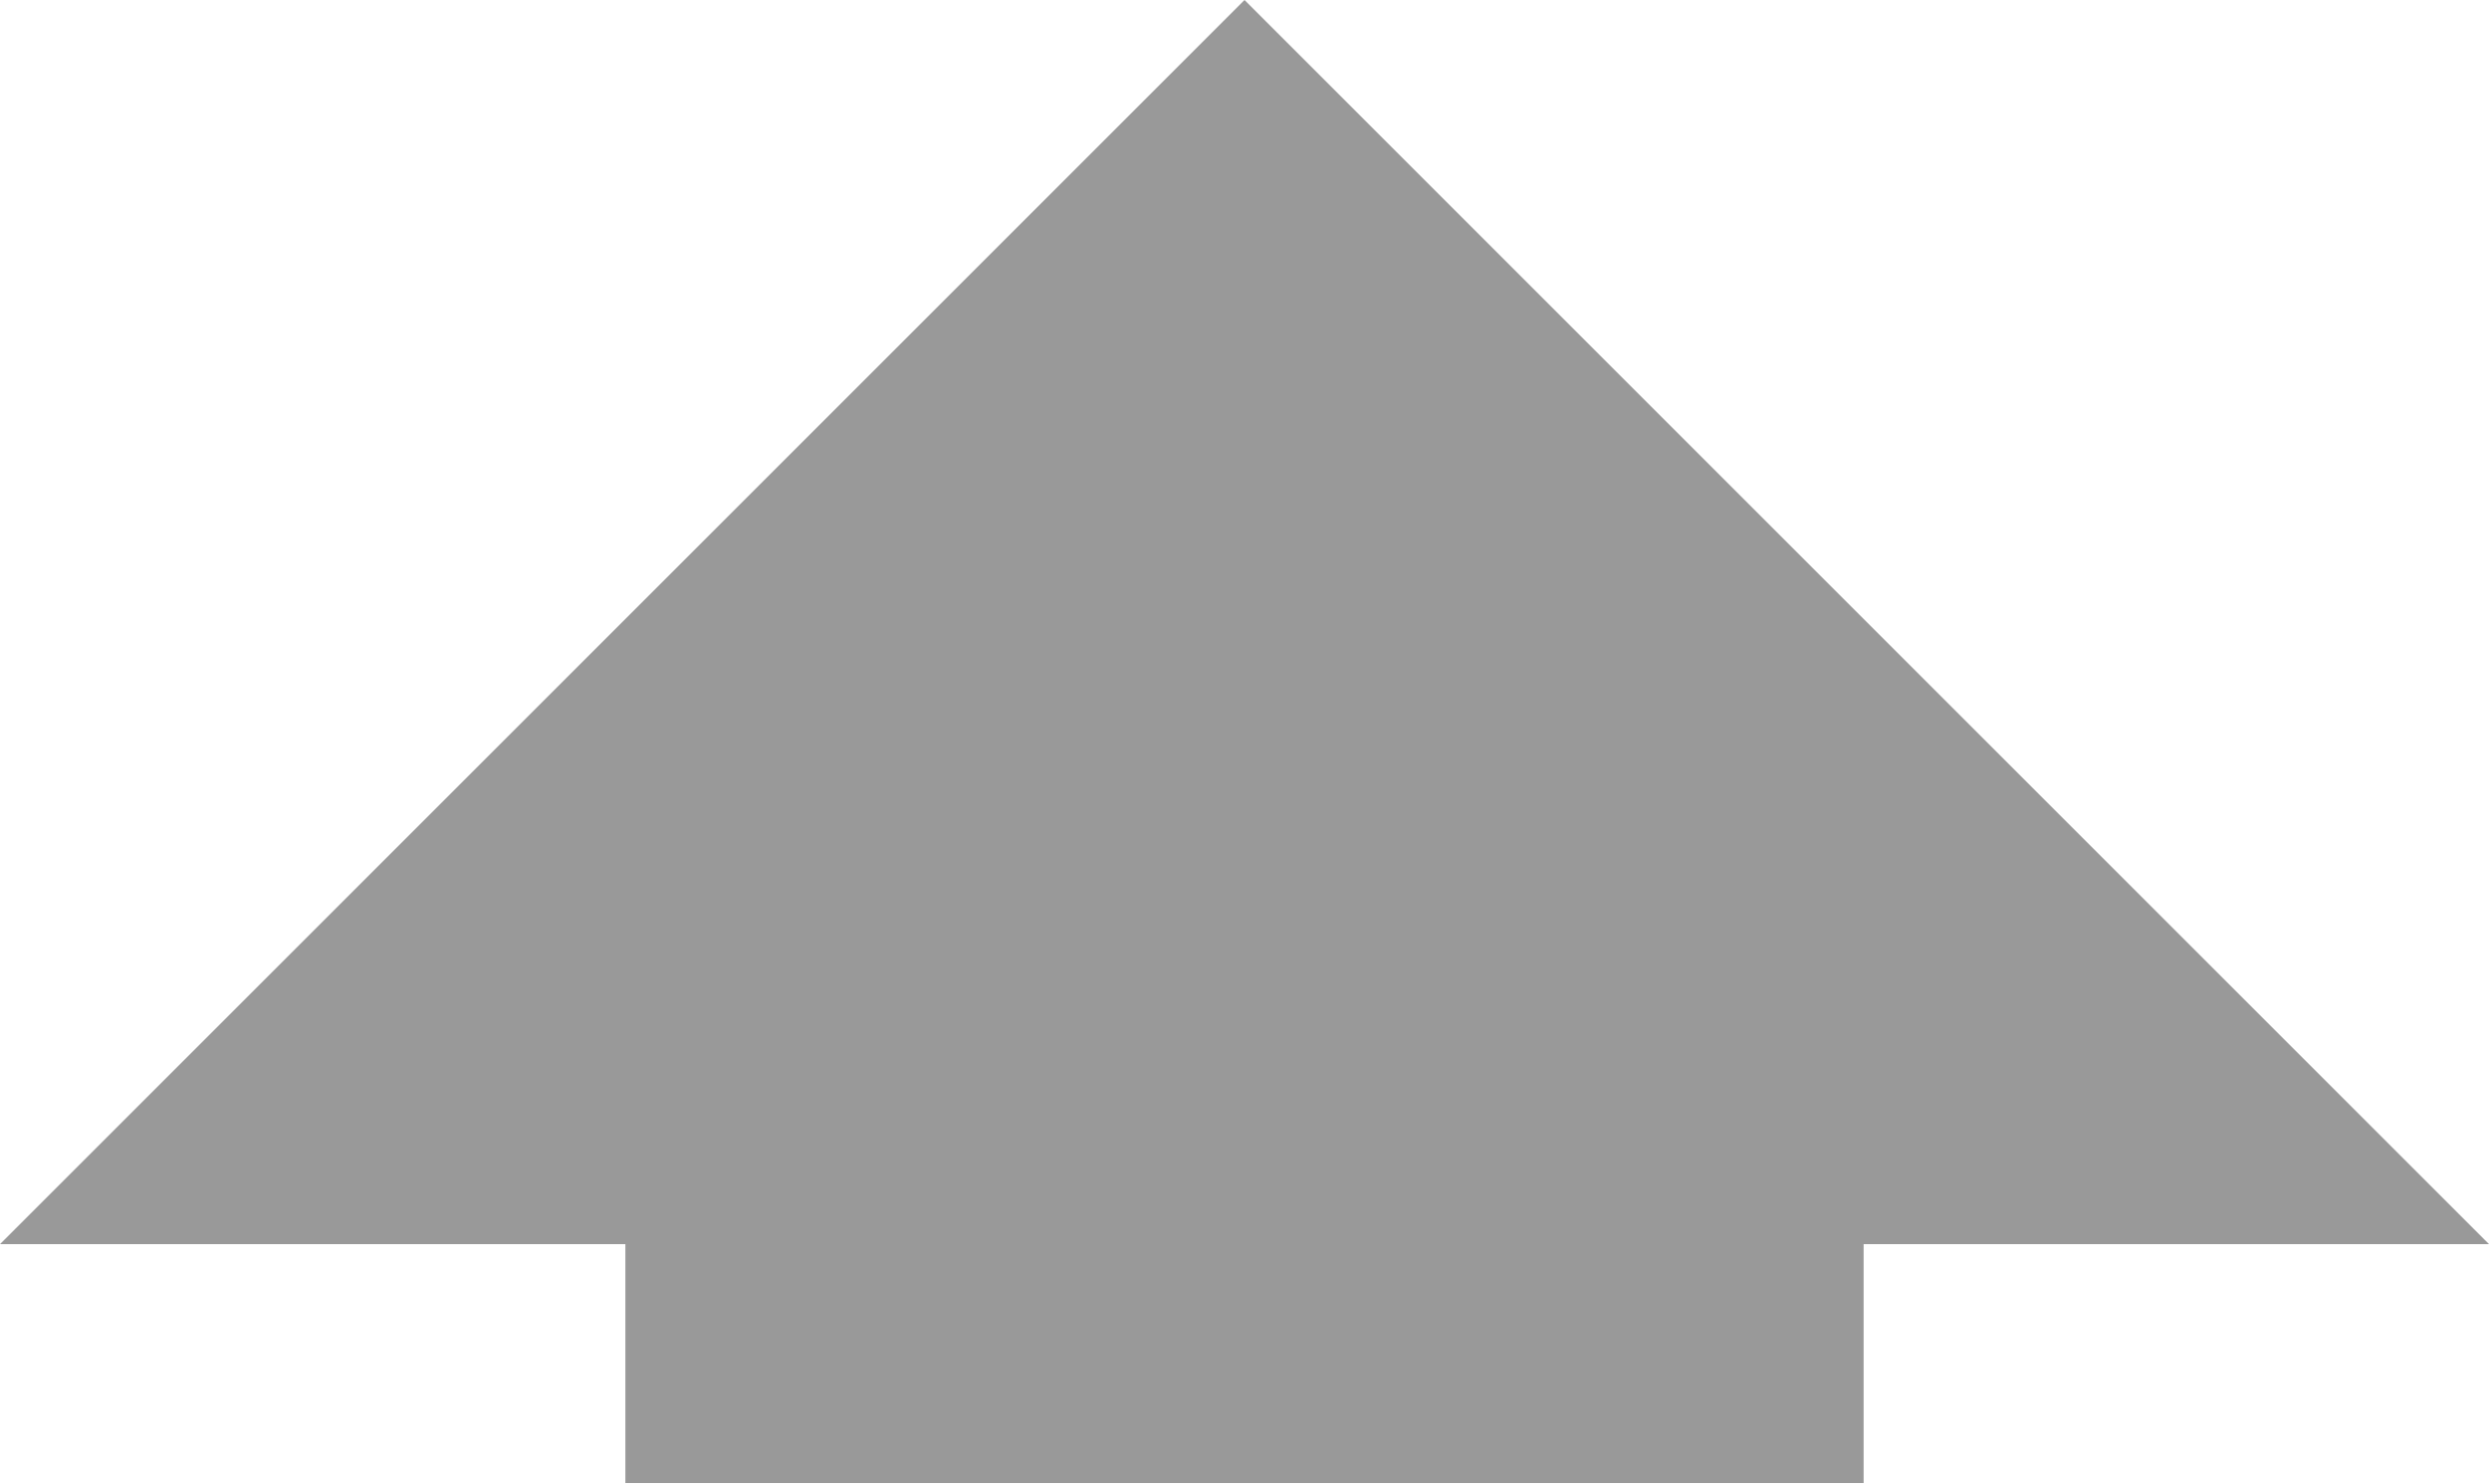
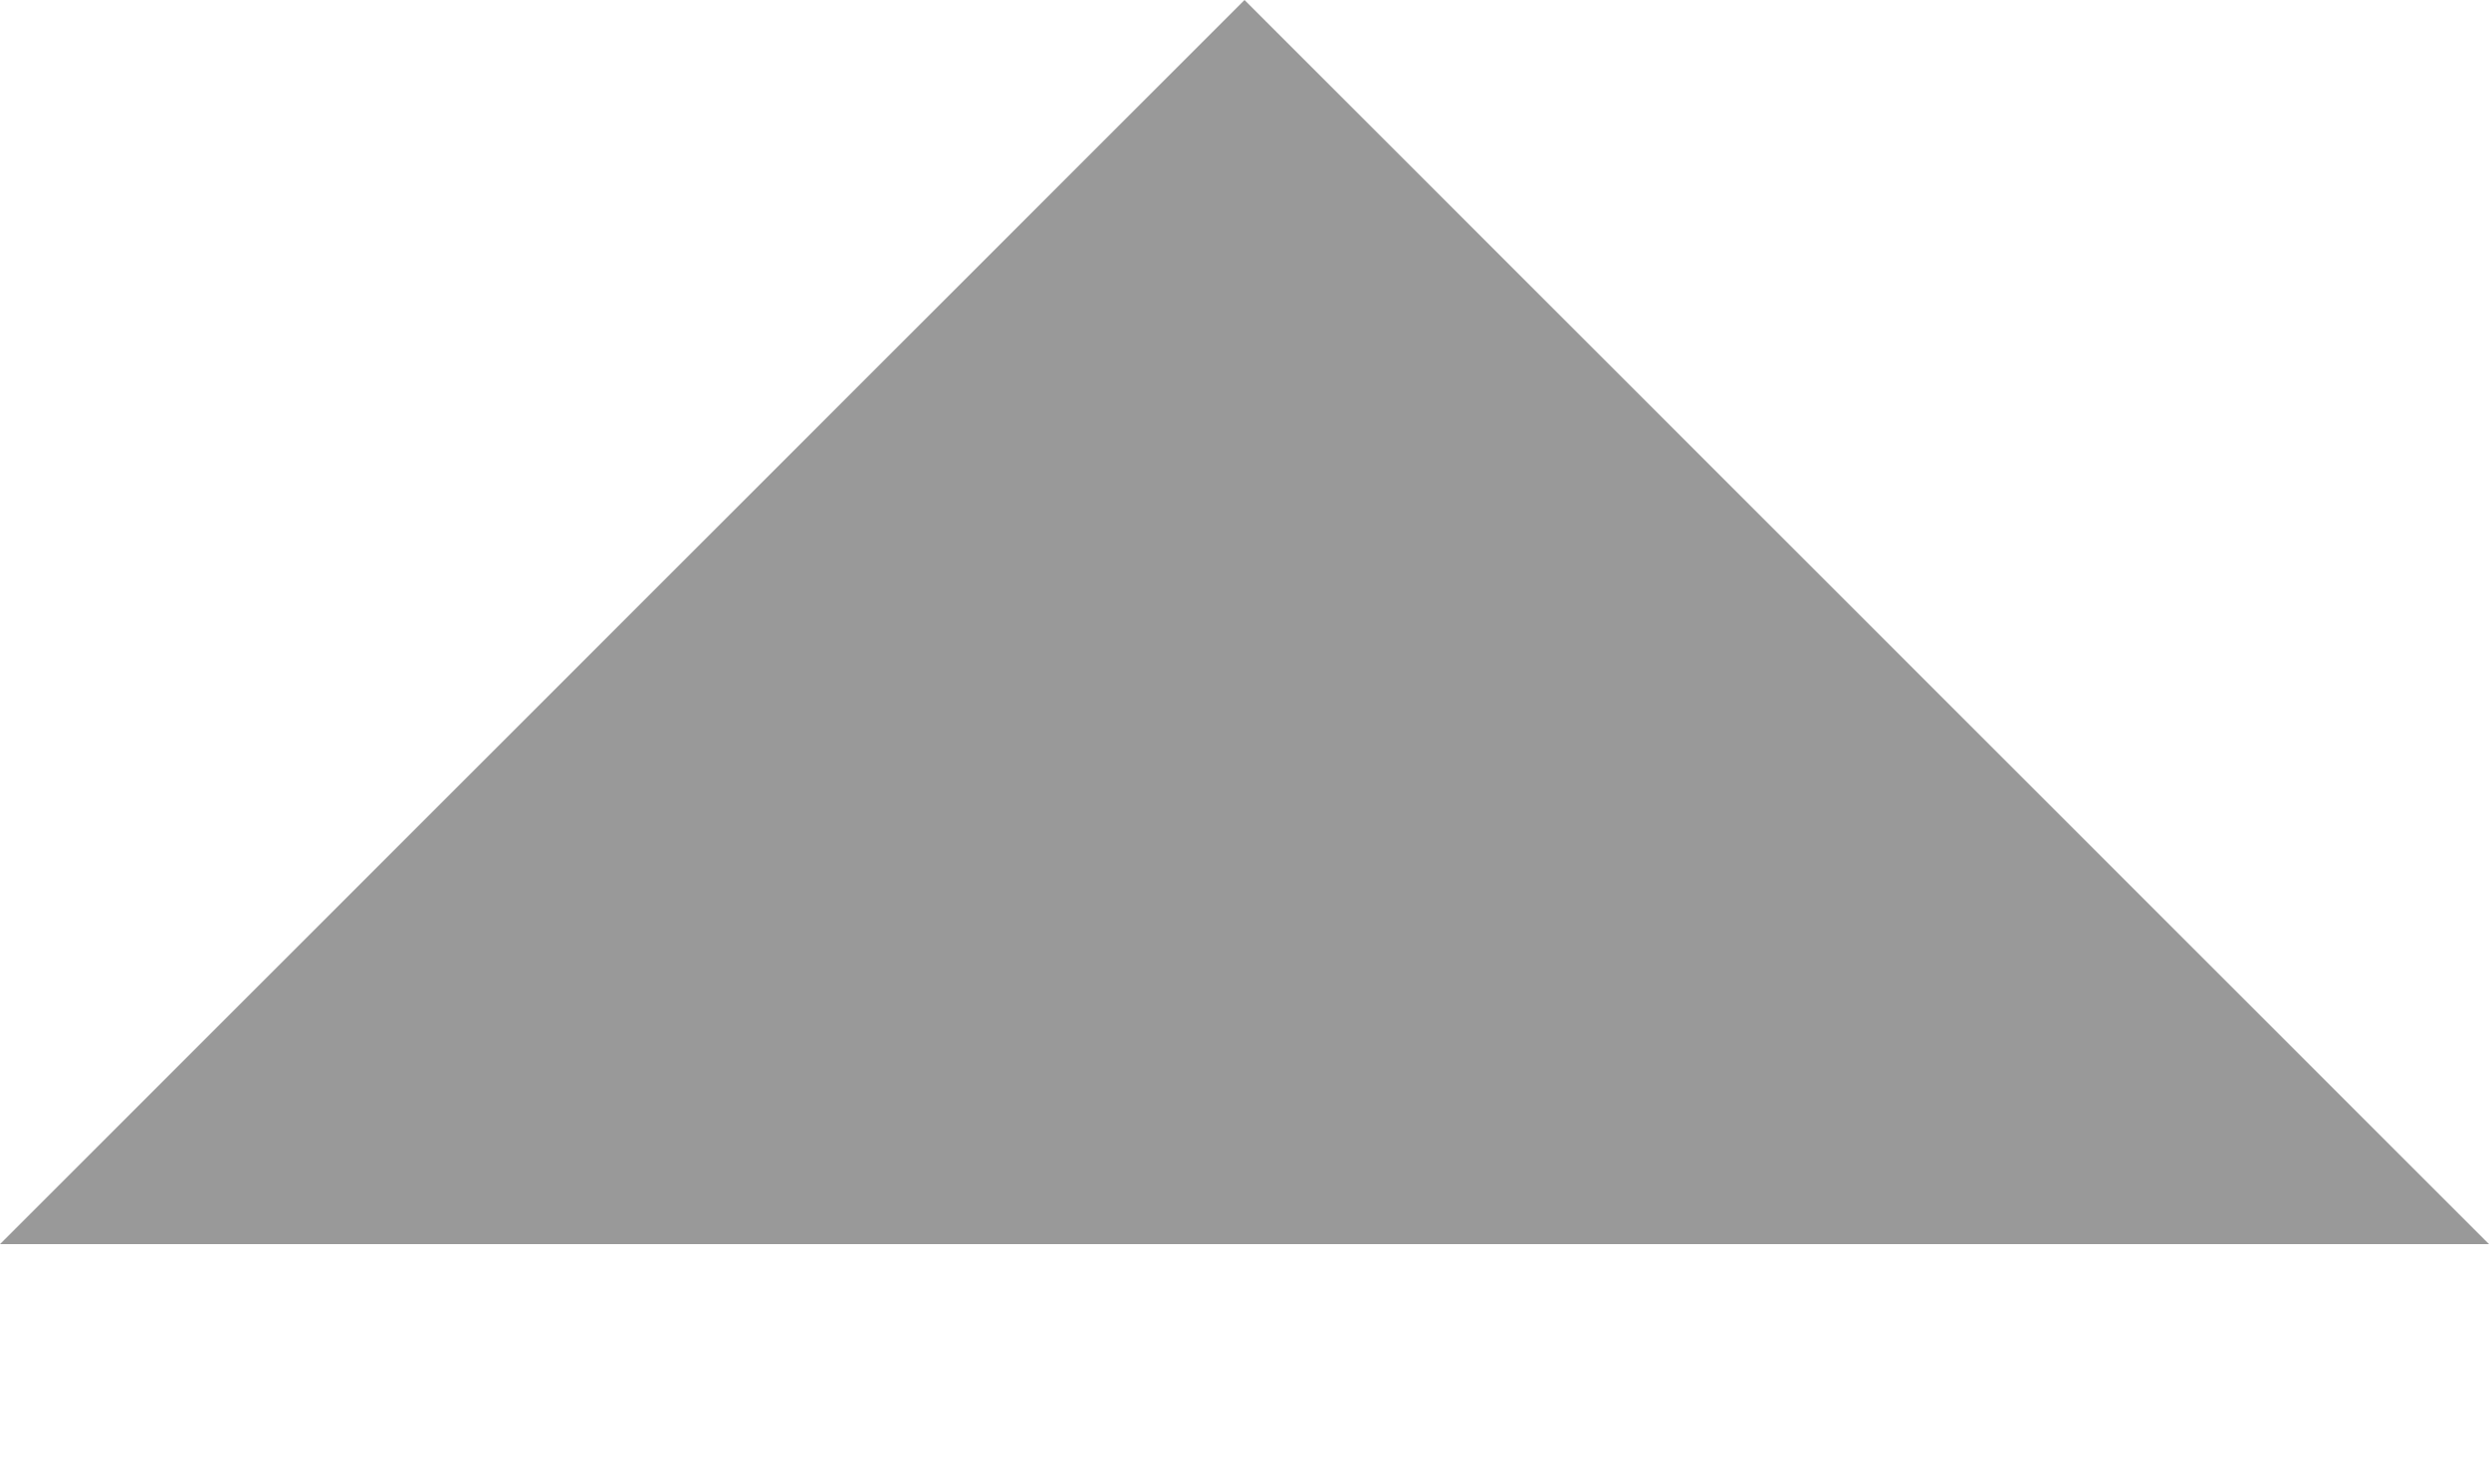
<svg xmlns="http://www.w3.org/2000/svg" id="bebdedb3-8fed-42d7-9f02-97a7d9a946b4" data-name="Ebene 1" viewBox="0 0 412.071 245.596">
  <defs>
    <style>.b8e47e87-f380-4d52-ba88-752db27c399d{fill:#999;stroke:#999;stroke-miterlimit:10;stroke-width:5px;}
        </style>
  </defs>
  <polygon class="b8e47e87-f380-4d52-ba88-752db27c399d" points="206.036 3.536 6.036 203.536 406.036 203.536 206.036 3.536" />
-   <rect class="b8e47e87-f380-4d52-ba88-752db27c399d" x="106.036" y="180.459" width="200" height="62.637" />
</svg>
